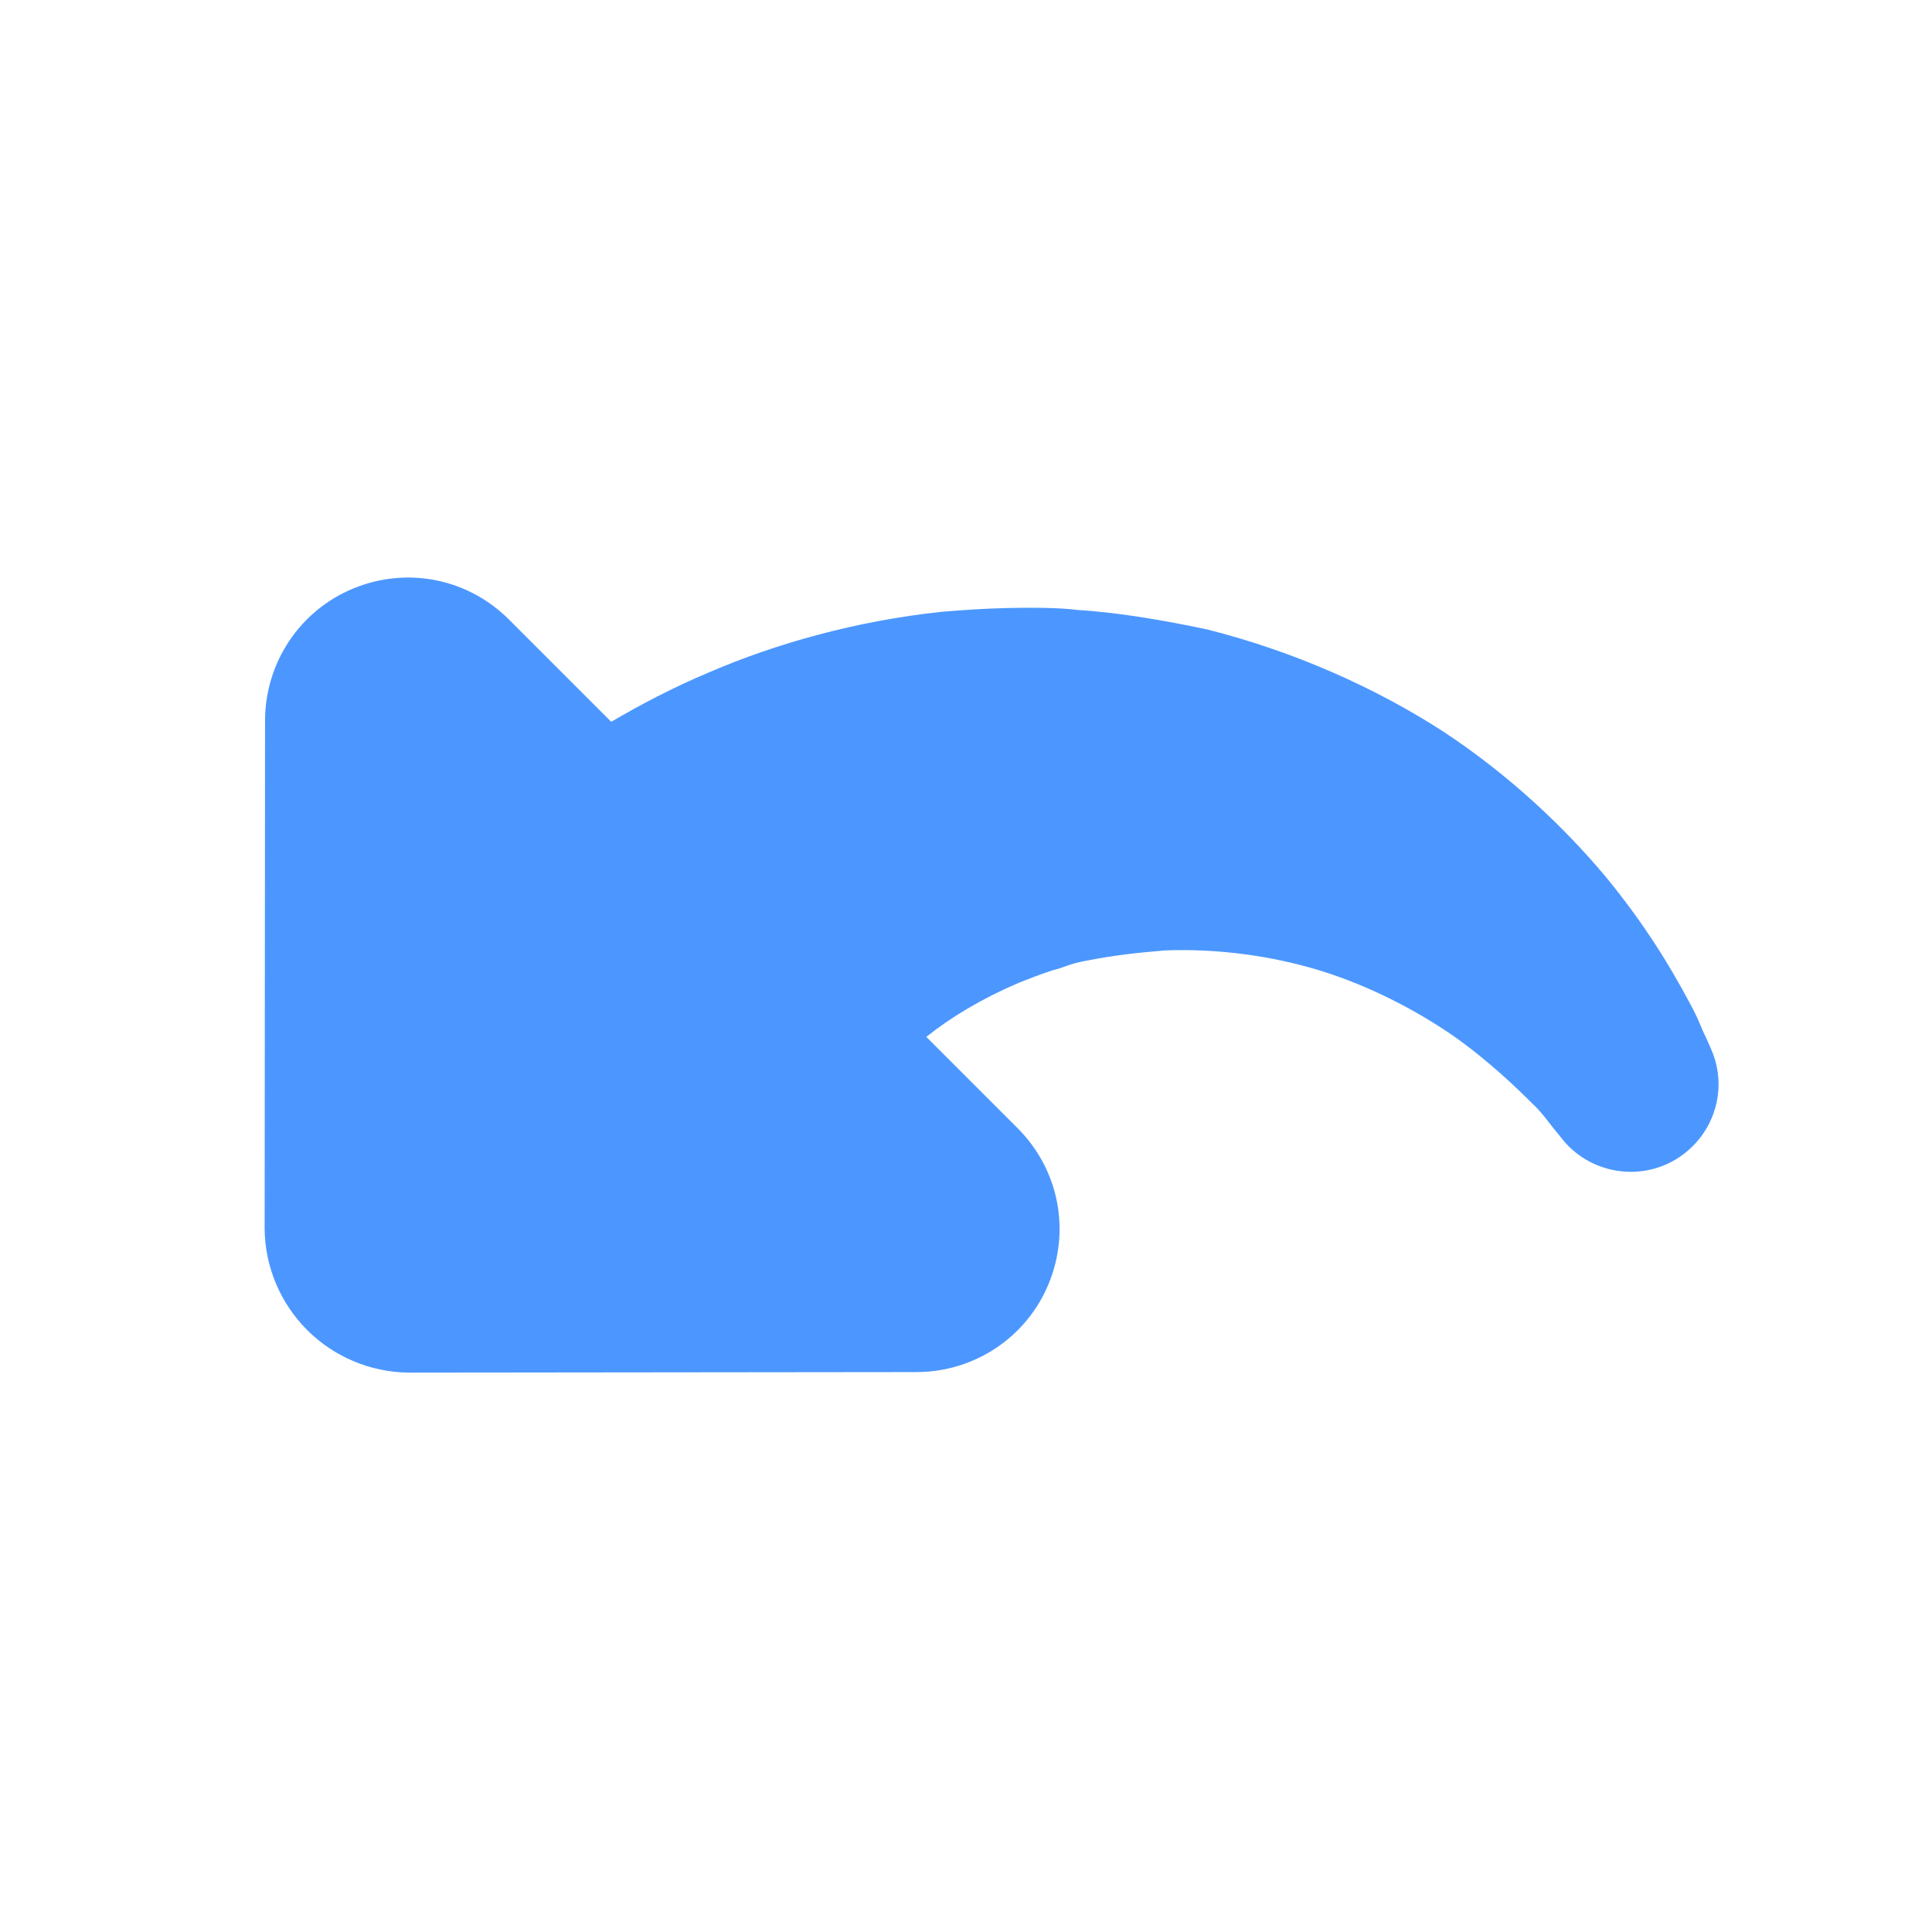
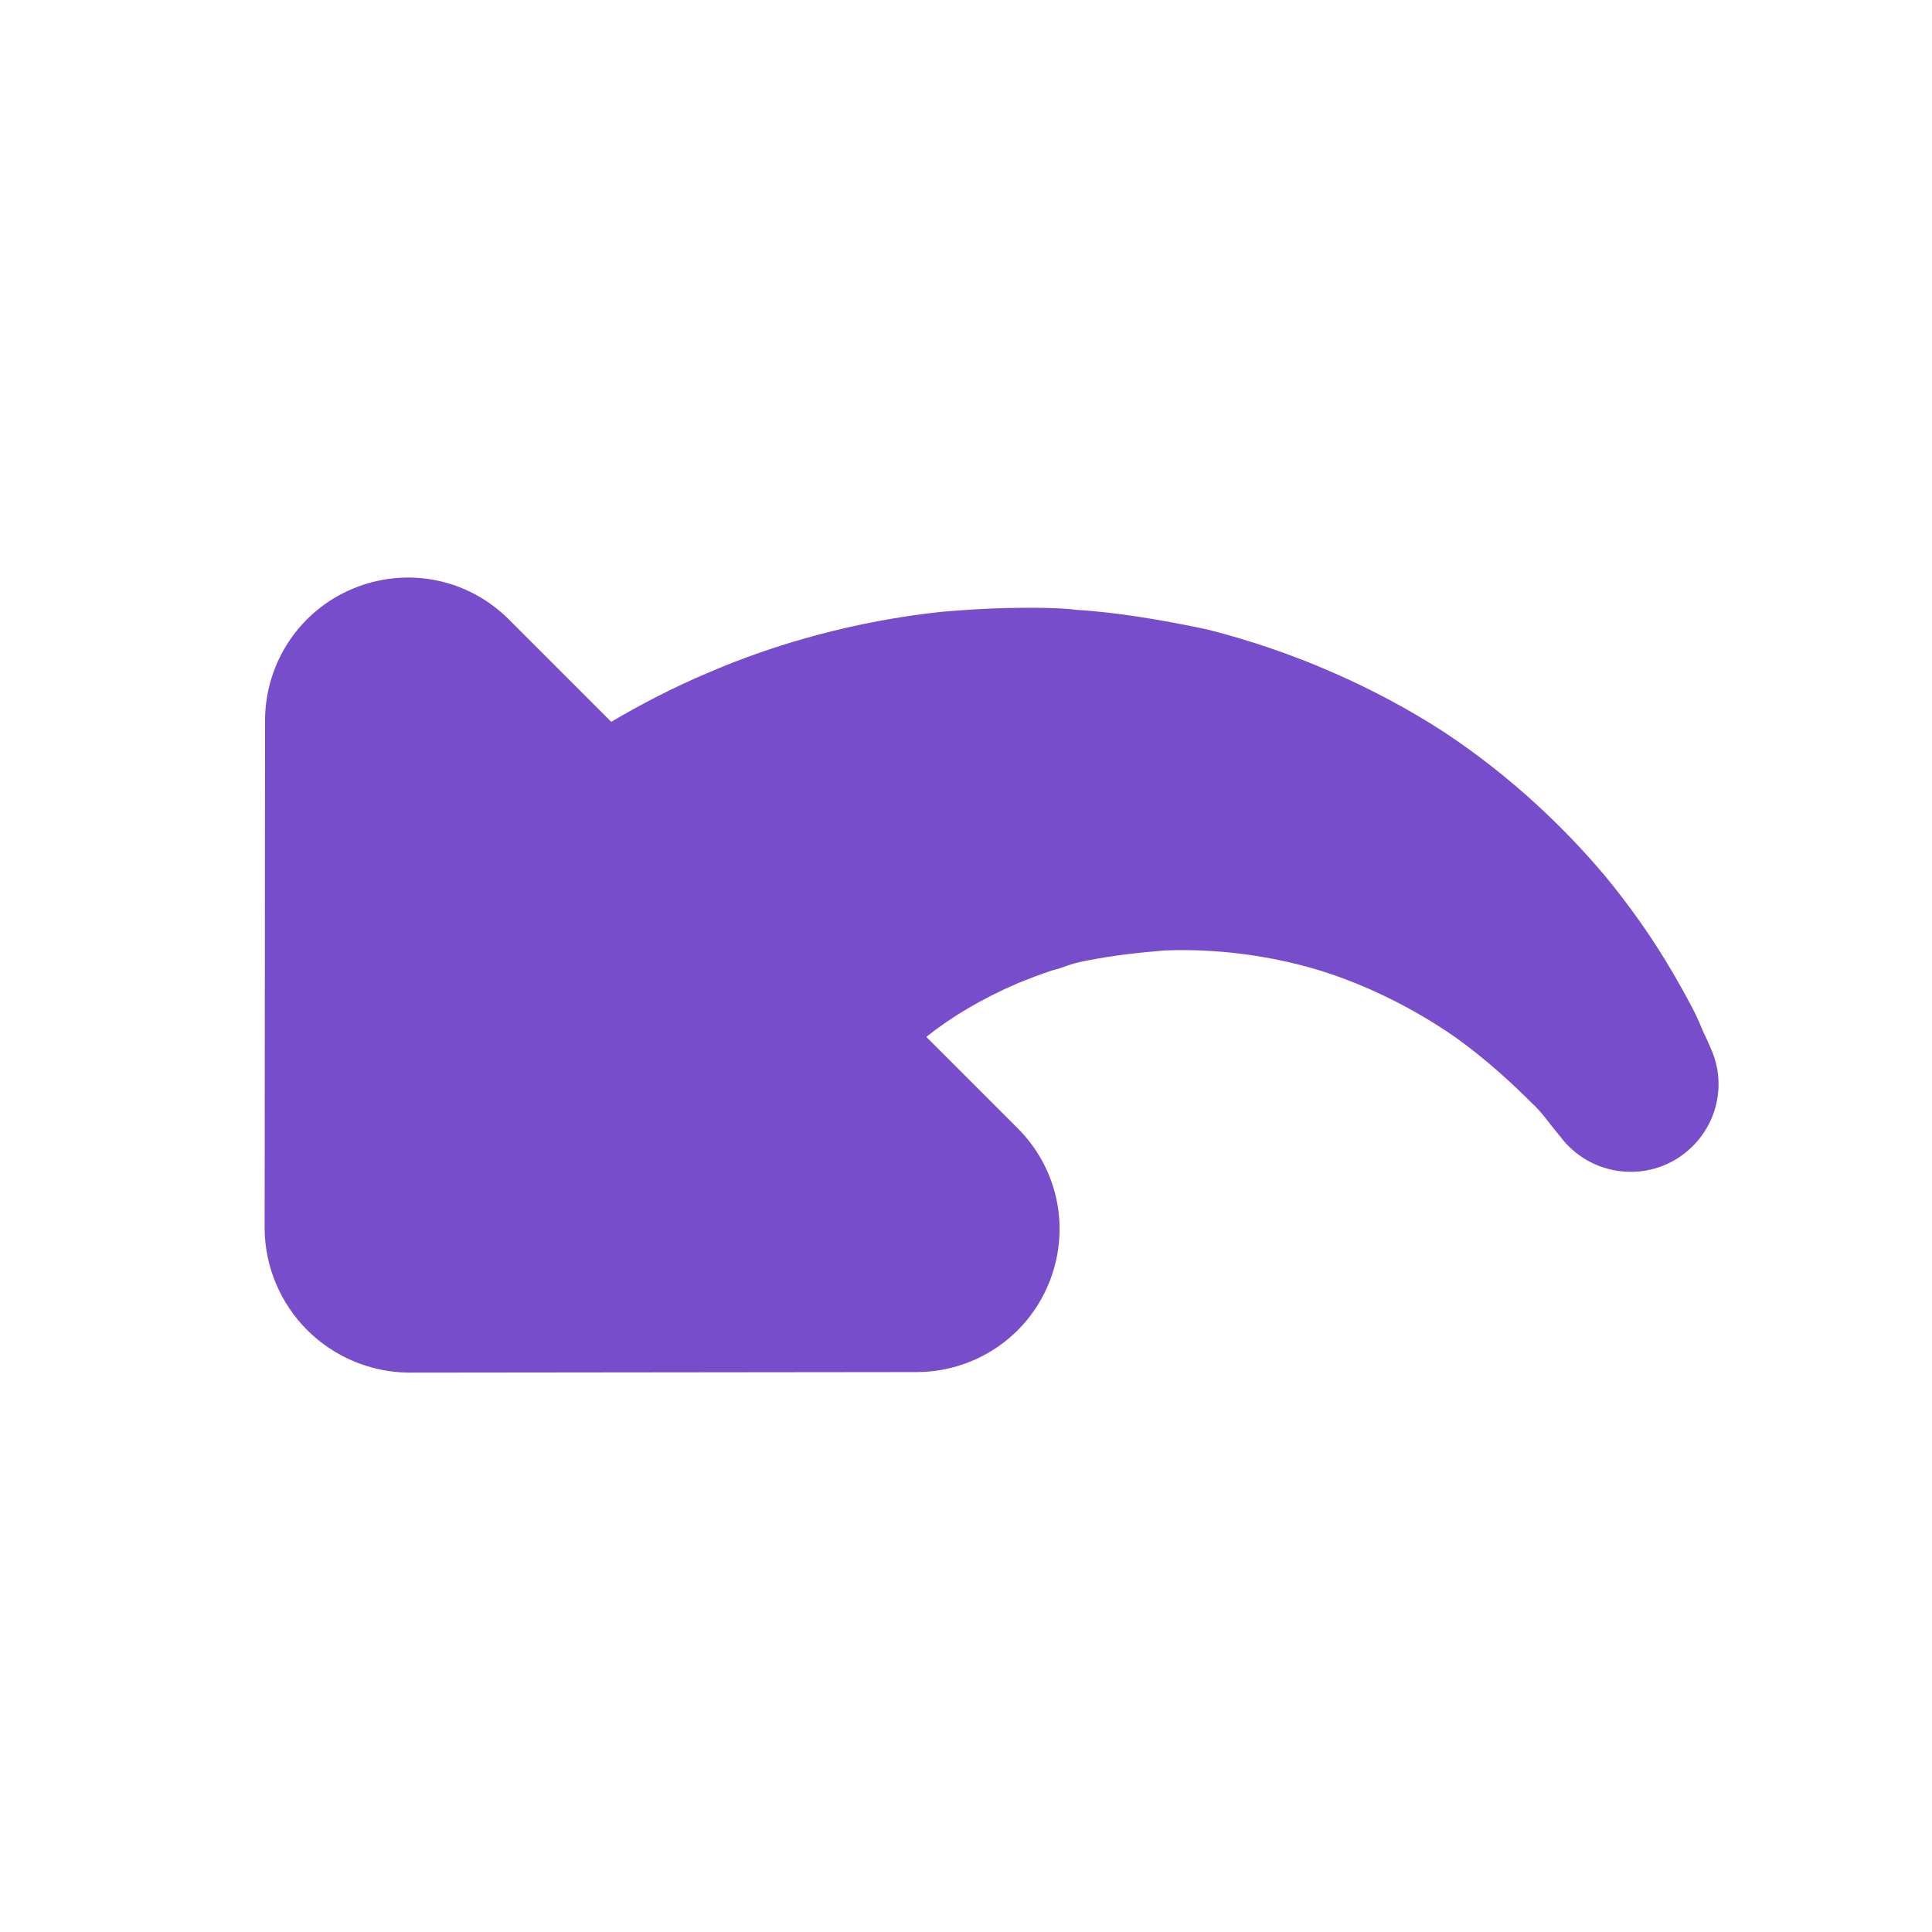
<svg xmlns="http://www.w3.org/2000/svg" width="20px" height="20px" viewBox="0 0 20 20" version="1.1">
  <defs />
  <g id="Page-1" stroke="none" stroke-width="1" fill="none" fill-rule="evenodd">
-     <g id="undo" fill="#4C97FF">
+     <g id="undo" fill="#774DCB">
      <path d="M15.558,12.77 L11.84,16.494 C11.561,16.767 11.183,16.921 10.79,16.921 C10.399,16.921 10.021,16.767 9.74,16.494 L6.024,12.77 C5.597,12.343 5.471,11.706 5.702,11.153 C5.933,10.6 6.465,10.243 7.067,10.243 L8.404,10.243 C8.369,9.921 8.278,9.557 8.124,9.172 C8.076,9.06 8.026,8.948 7.97,8.836 C7.893,8.71 7.901,8.675 7.795,8.521 C7.627,8.269 7.473,8.08 7.29,7.863 C6.92,7.464 6.472,7.121 5.996,6.869 C5.513,6.617 5.009,6.463 4.561,6.379 C4.12,6.302 3.714,6.295 3.476,6.295 C3.357,6.288 3.203,6.316 3.126,6.323 C3.042,6.33 2.993,6.337 2.993,6.337 C2.496,6.386 2.048,6.022 1.999,5.525 C1.957,5.105 2.202,4.727 2.573,4.587 C2.573,4.587 2.622,4.566 2.699,4.538 C2.79,4.51 2.874,4.461 3.07,4.405 C3.462,4.286 3.959,4.16 4.61,4.097 C5.254,4.041 6.031,4.055 6.851,4.223 C7.669,4.398 8.53,4.727 9.328,5.203 C9.706,5.448 10.112,5.735 10.427,6.015 C10.567,6.12 10.805,6.358 10.945,6.505 C11.106,6.673 11.253,6.841 11.401,7.016 C11.967,7.716 12.387,8.472 12.66,9.158 C12.821,9.55 12.933,9.921 13.017,10.243 L14.515,10.243 C15.117,10.243 15.649,10.6 15.88,11.153 C16.111,11.706 15.985,12.343 15.558,12.77" id="Fill-1" transform="translate(8.994247, 10.49425) scale(-1, 1) rotate(-45) translate(-8.994247, -10.49425) " />
    </g>
  </g>
</svg>
